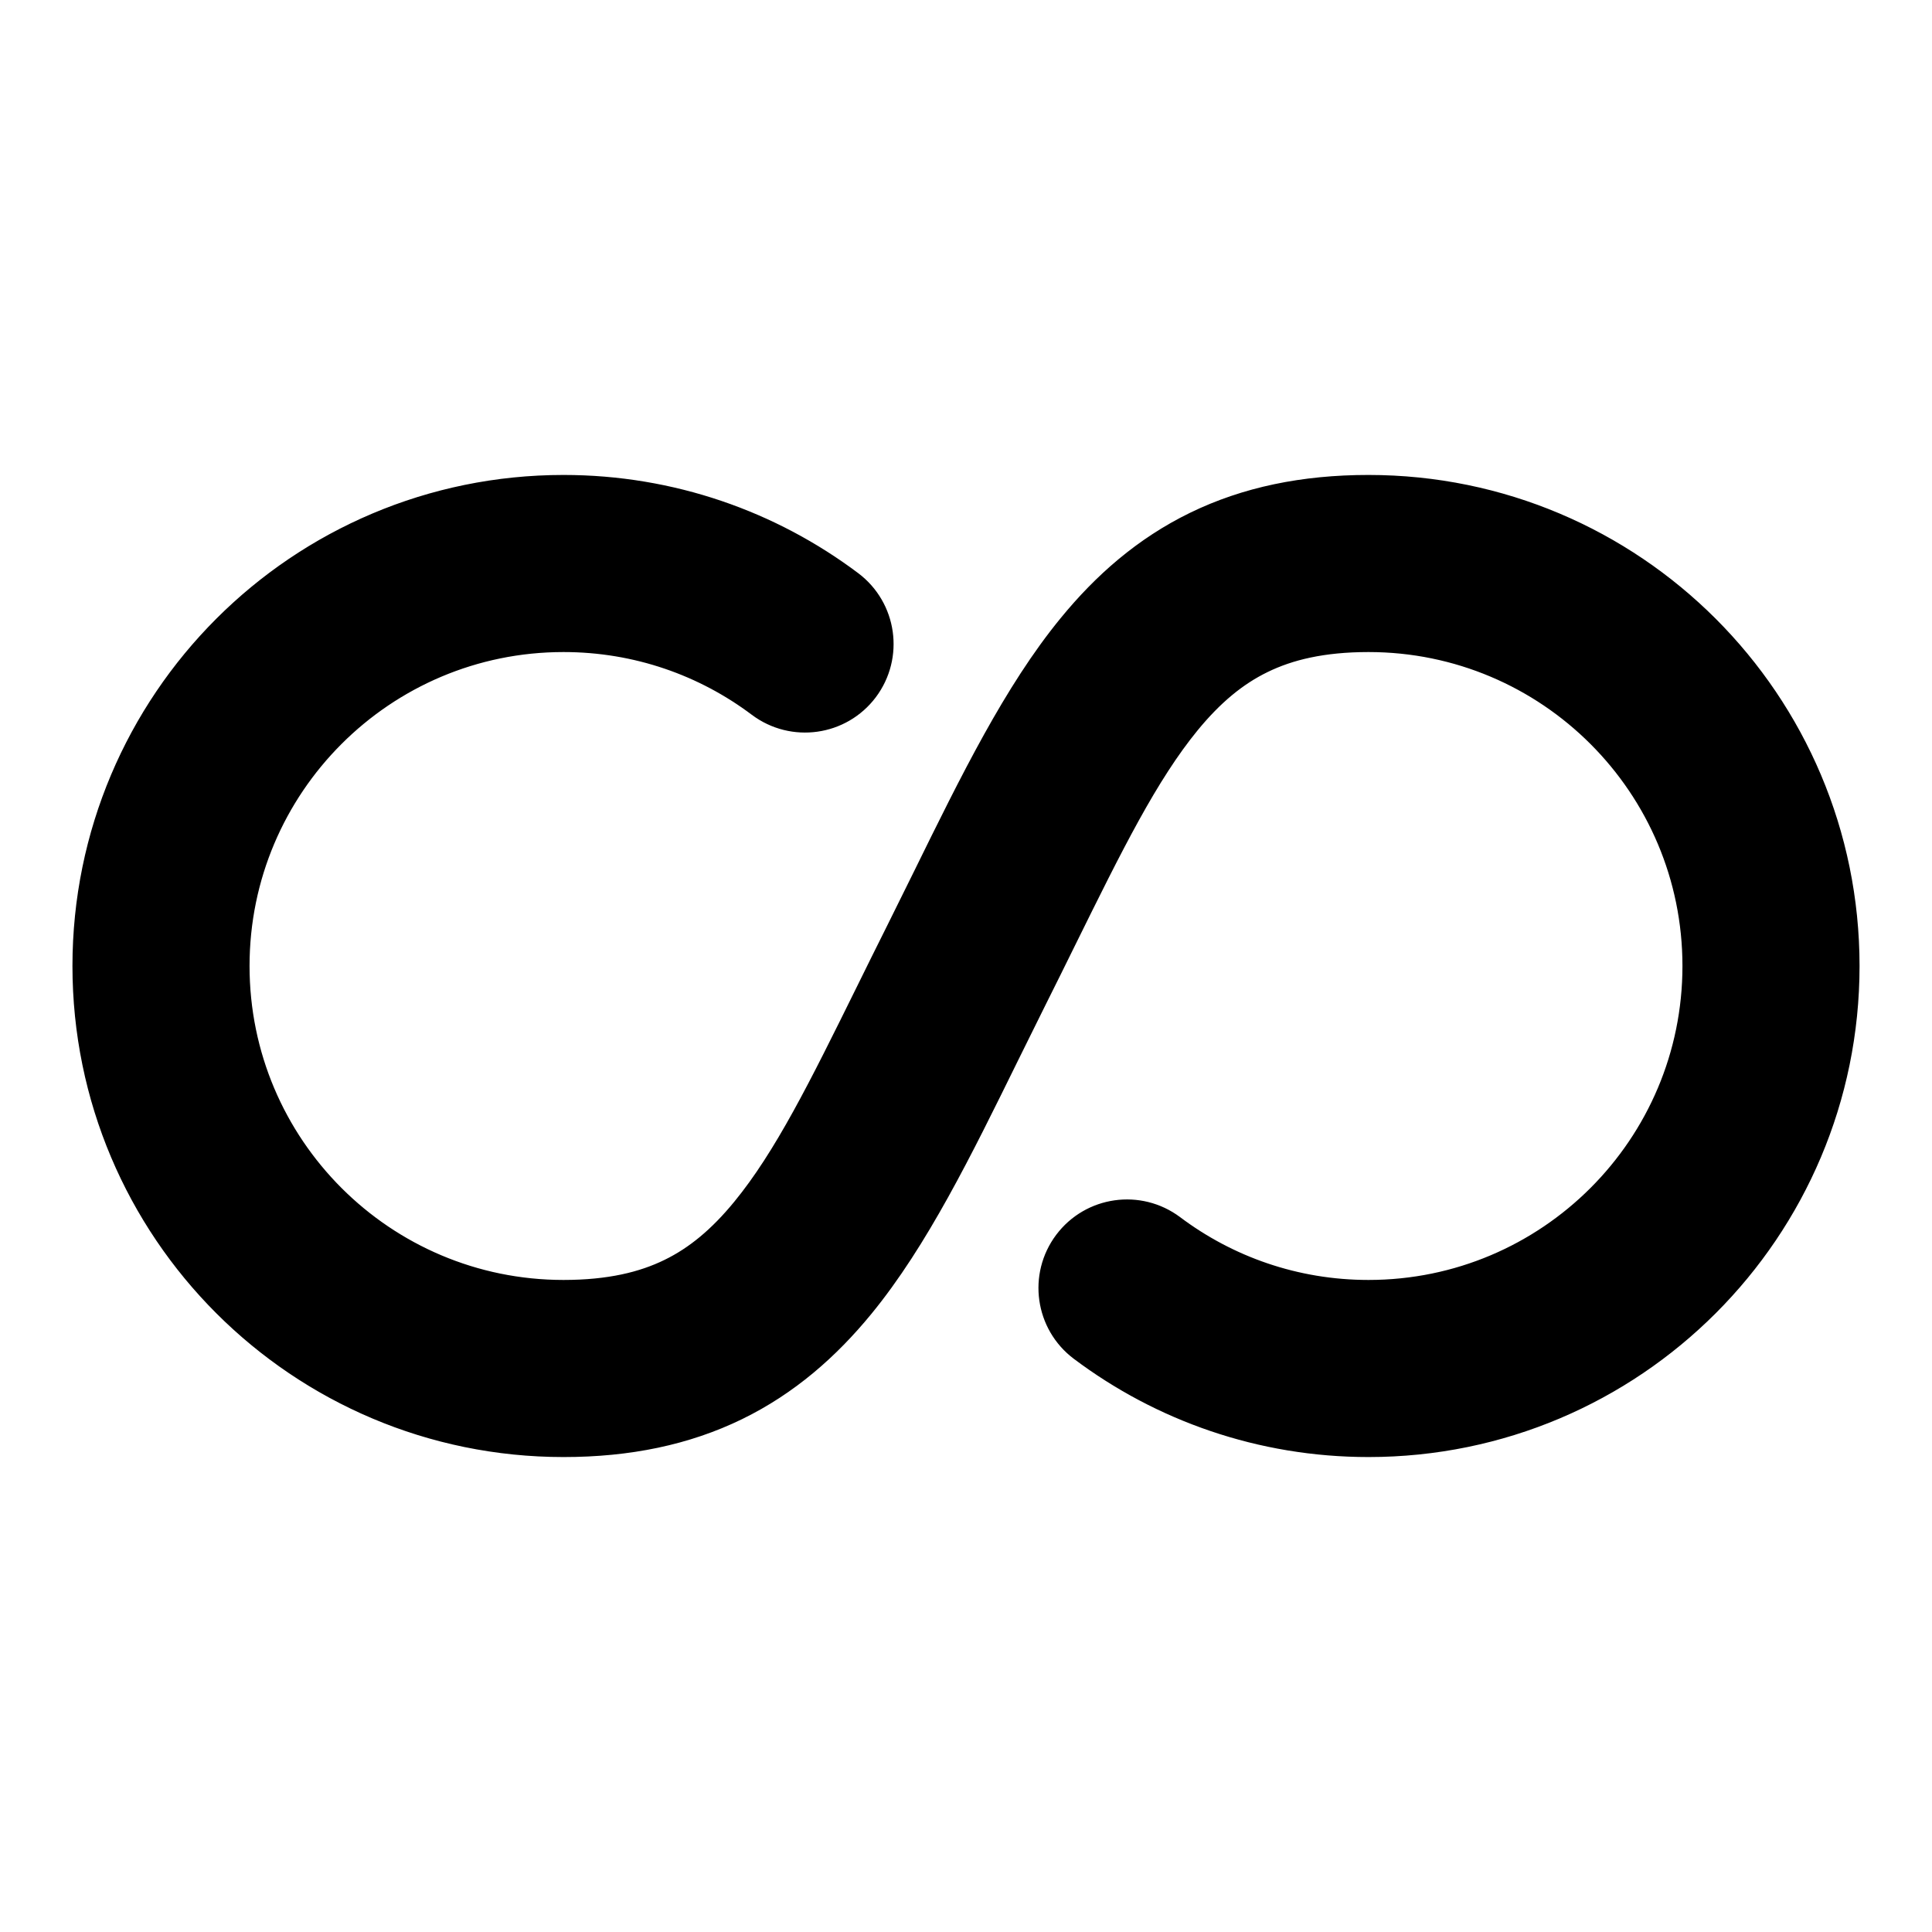
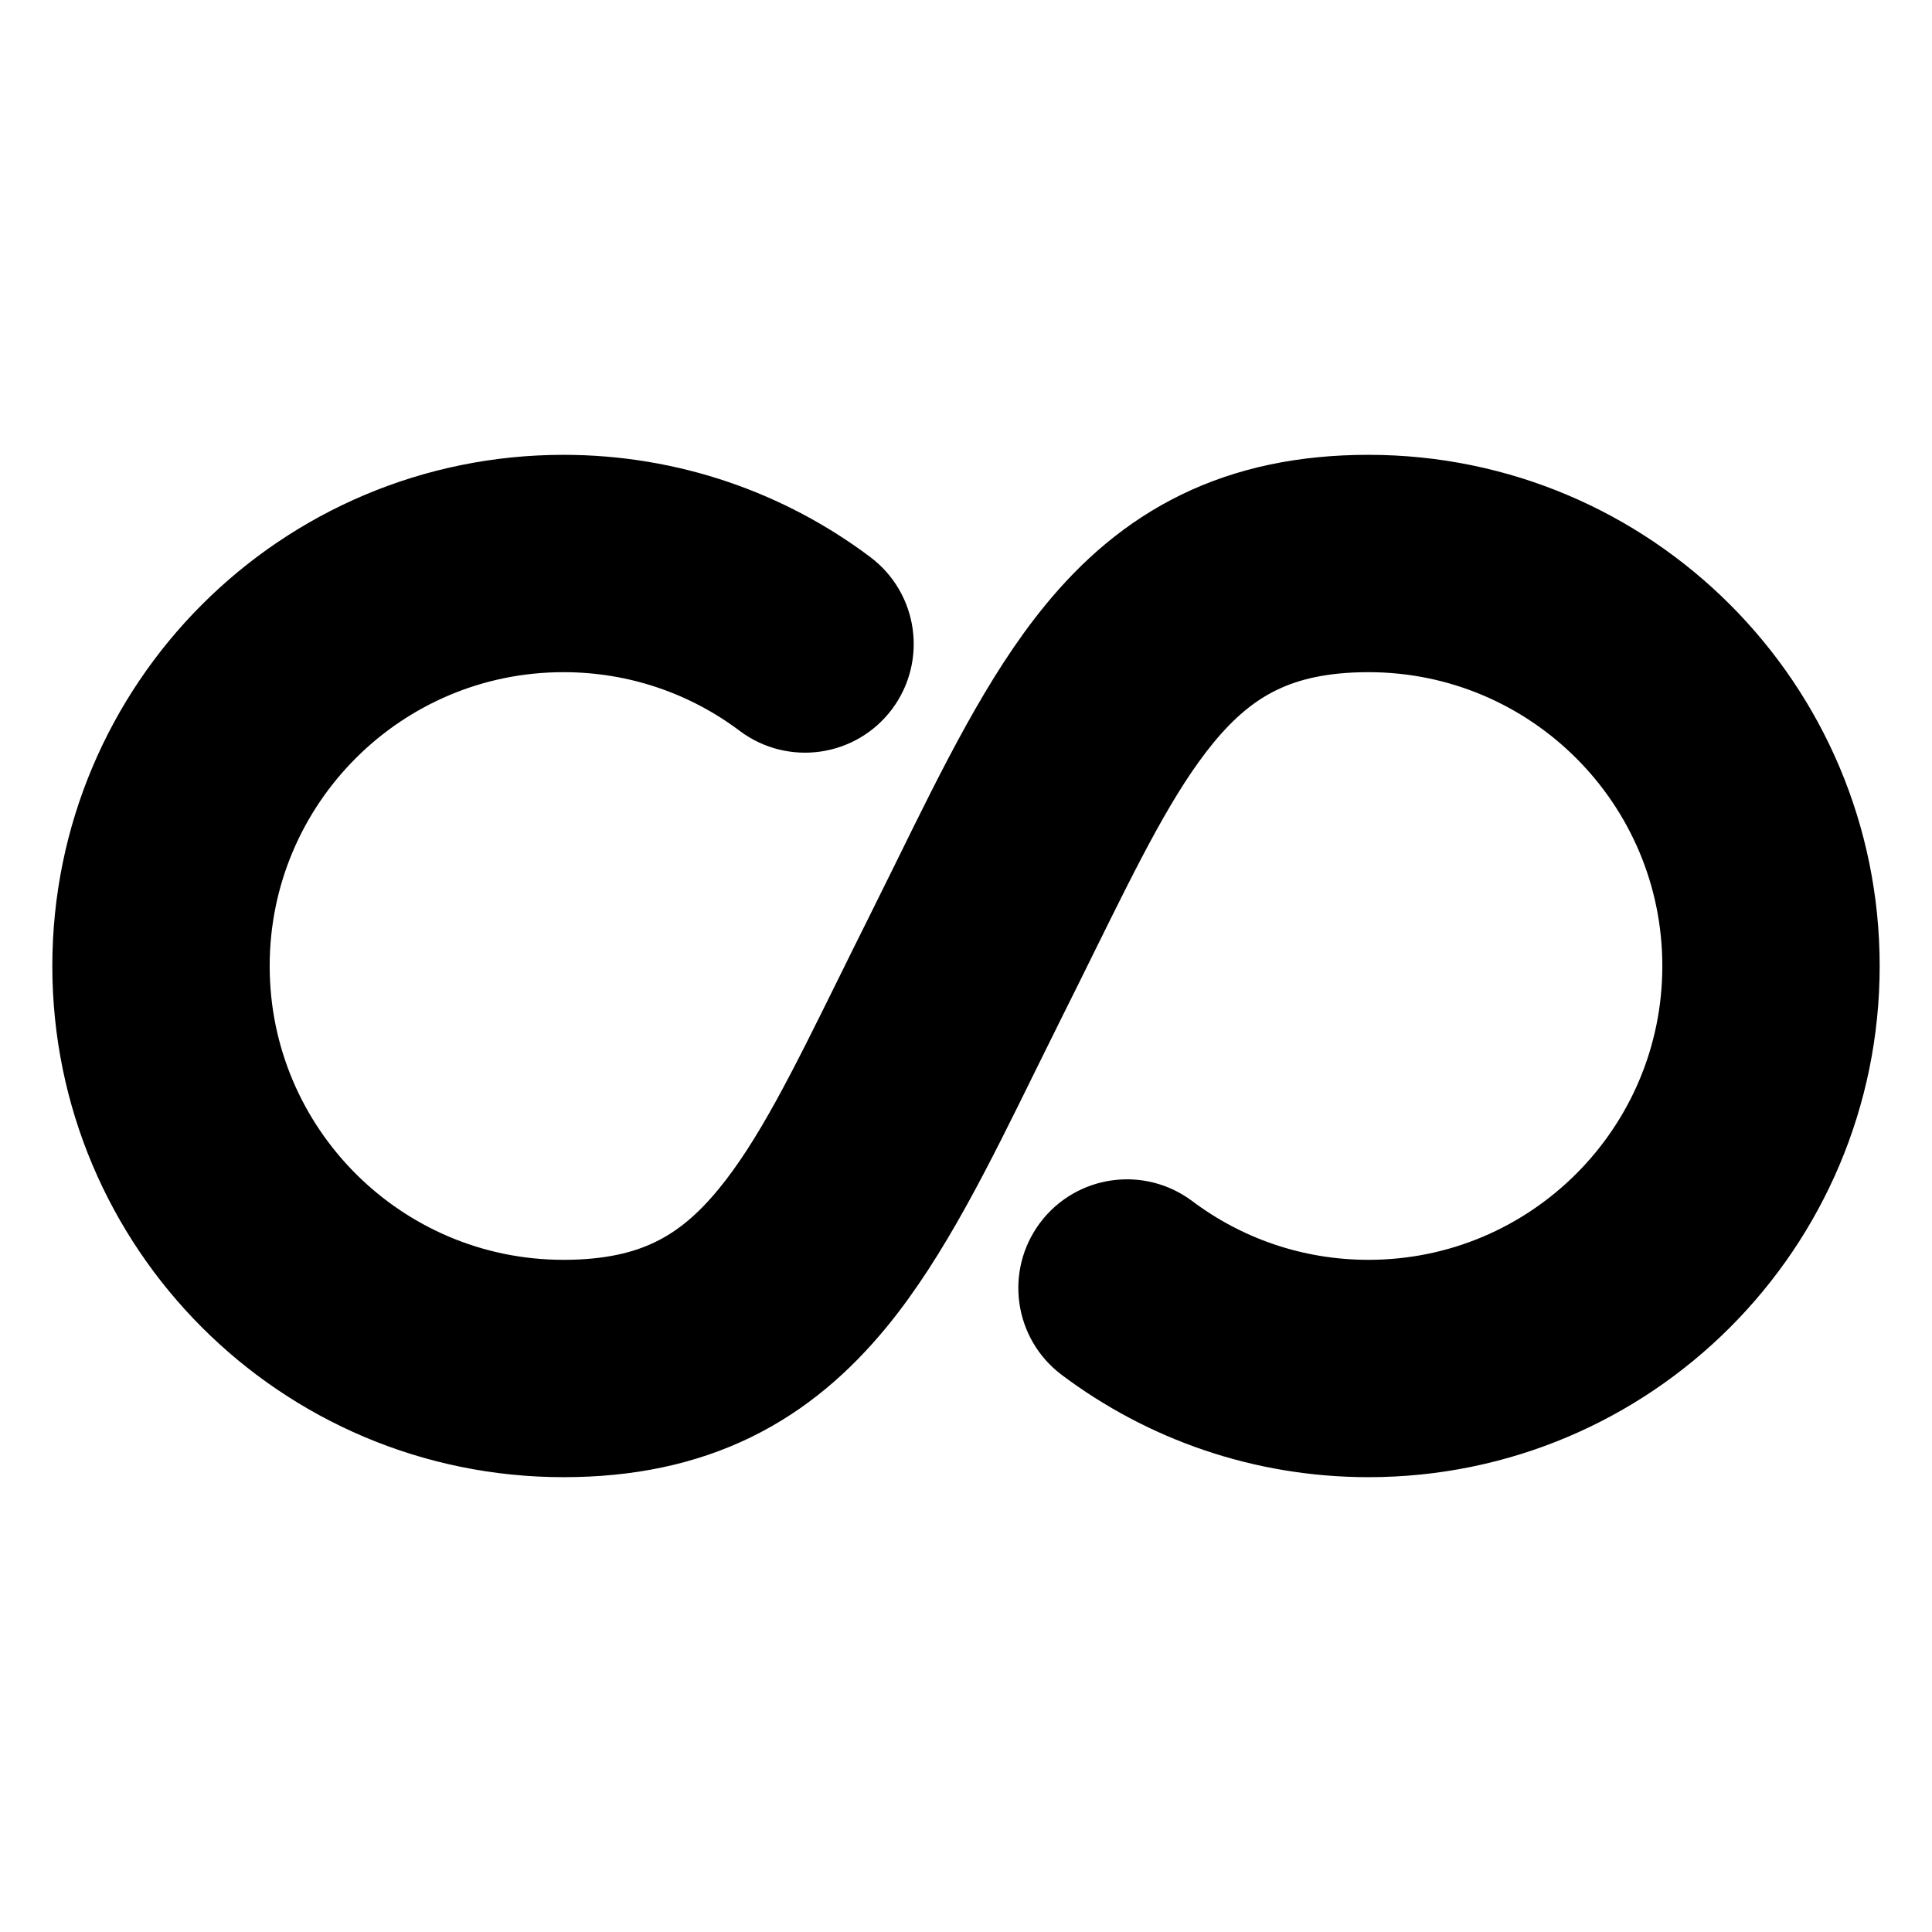
<svg xmlns="http://www.w3.org/2000/svg" width="24" height="24" viewBox="0 0 24 24" fill="none">
-   <g stroke="#000000" stroke-width="0.7" stroke-linejoin="round" stroke-linecap="round">
+   <g stroke="#000000" stroke-width="1.2" stroke-linejoin="round" stroke-linecap="round">
    <path fill-rule="evenodd" clip-rule="evenodd" d="M7 7.75C4.653 7.75 2.75 9.653 2.75 12C2.75 14.347 4.653 16.25 7 16.25C7.597 16.25 8.045 16.143 8.407 15.966C8.769 15.79 9.086 15.524 9.393 15.149C9.933 14.491 10.376 13.592 10.96 12.409C11.077 12.172 11.199 11.924 11.329 11.665C11.445 11.432 11.559 11.201 11.671 10.974C12.251 9.794 12.787 8.704 13.447 7.9C13.857 7.399 14.337 6.977 14.936 6.685C15.536 6.393 16.216 6.25 17 6.25C20.176 6.25 22.75 8.824 22.75 12C22.75 15.176 20.176 17.75 17 17.75C15.706 17.75 14.511 17.322 13.55 16.6C13.218 16.351 13.152 15.881 13.4 15.55C13.649 15.218 14.119 15.152 14.45 15.4C15.161 15.934 16.042 16.25 17 16.25C19.347 16.25 21.25 14.347 21.25 12C21.25 9.653 19.347 7.75 17 7.75C16.403 7.75 15.955 7.857 15.593 8.034C15.231 8.21 14.914 8.476 14.607 8.85C14.067 9.509 13.624 10.408 13.04 11.591C12.923 11.828 12.801 12.076 12.671 12.335C12.555 12.568 12.441 12.799 12.329 13.026C11.749 14.206 11.213 15.296 10.553 16.101C10.143 16.601 9.663 17.023 9.064 17.315C8.464 17.607 7.784 17.75 7 17.75C3.824 17.75 1.25 15.176 1.25 12C1.25 8.824 3.824 6.25 7 6.25C8.294 6.25 9.49 6.678 10.451 7.4C10.782 7.649 10.849 8.119 10.6 8.451C10.351 8.782 9.881 8.848 9.55 8.6C8.84 8.066 7.958 7.75 7 7.75Z" fill="#000000" />
  </g>
</svg>
